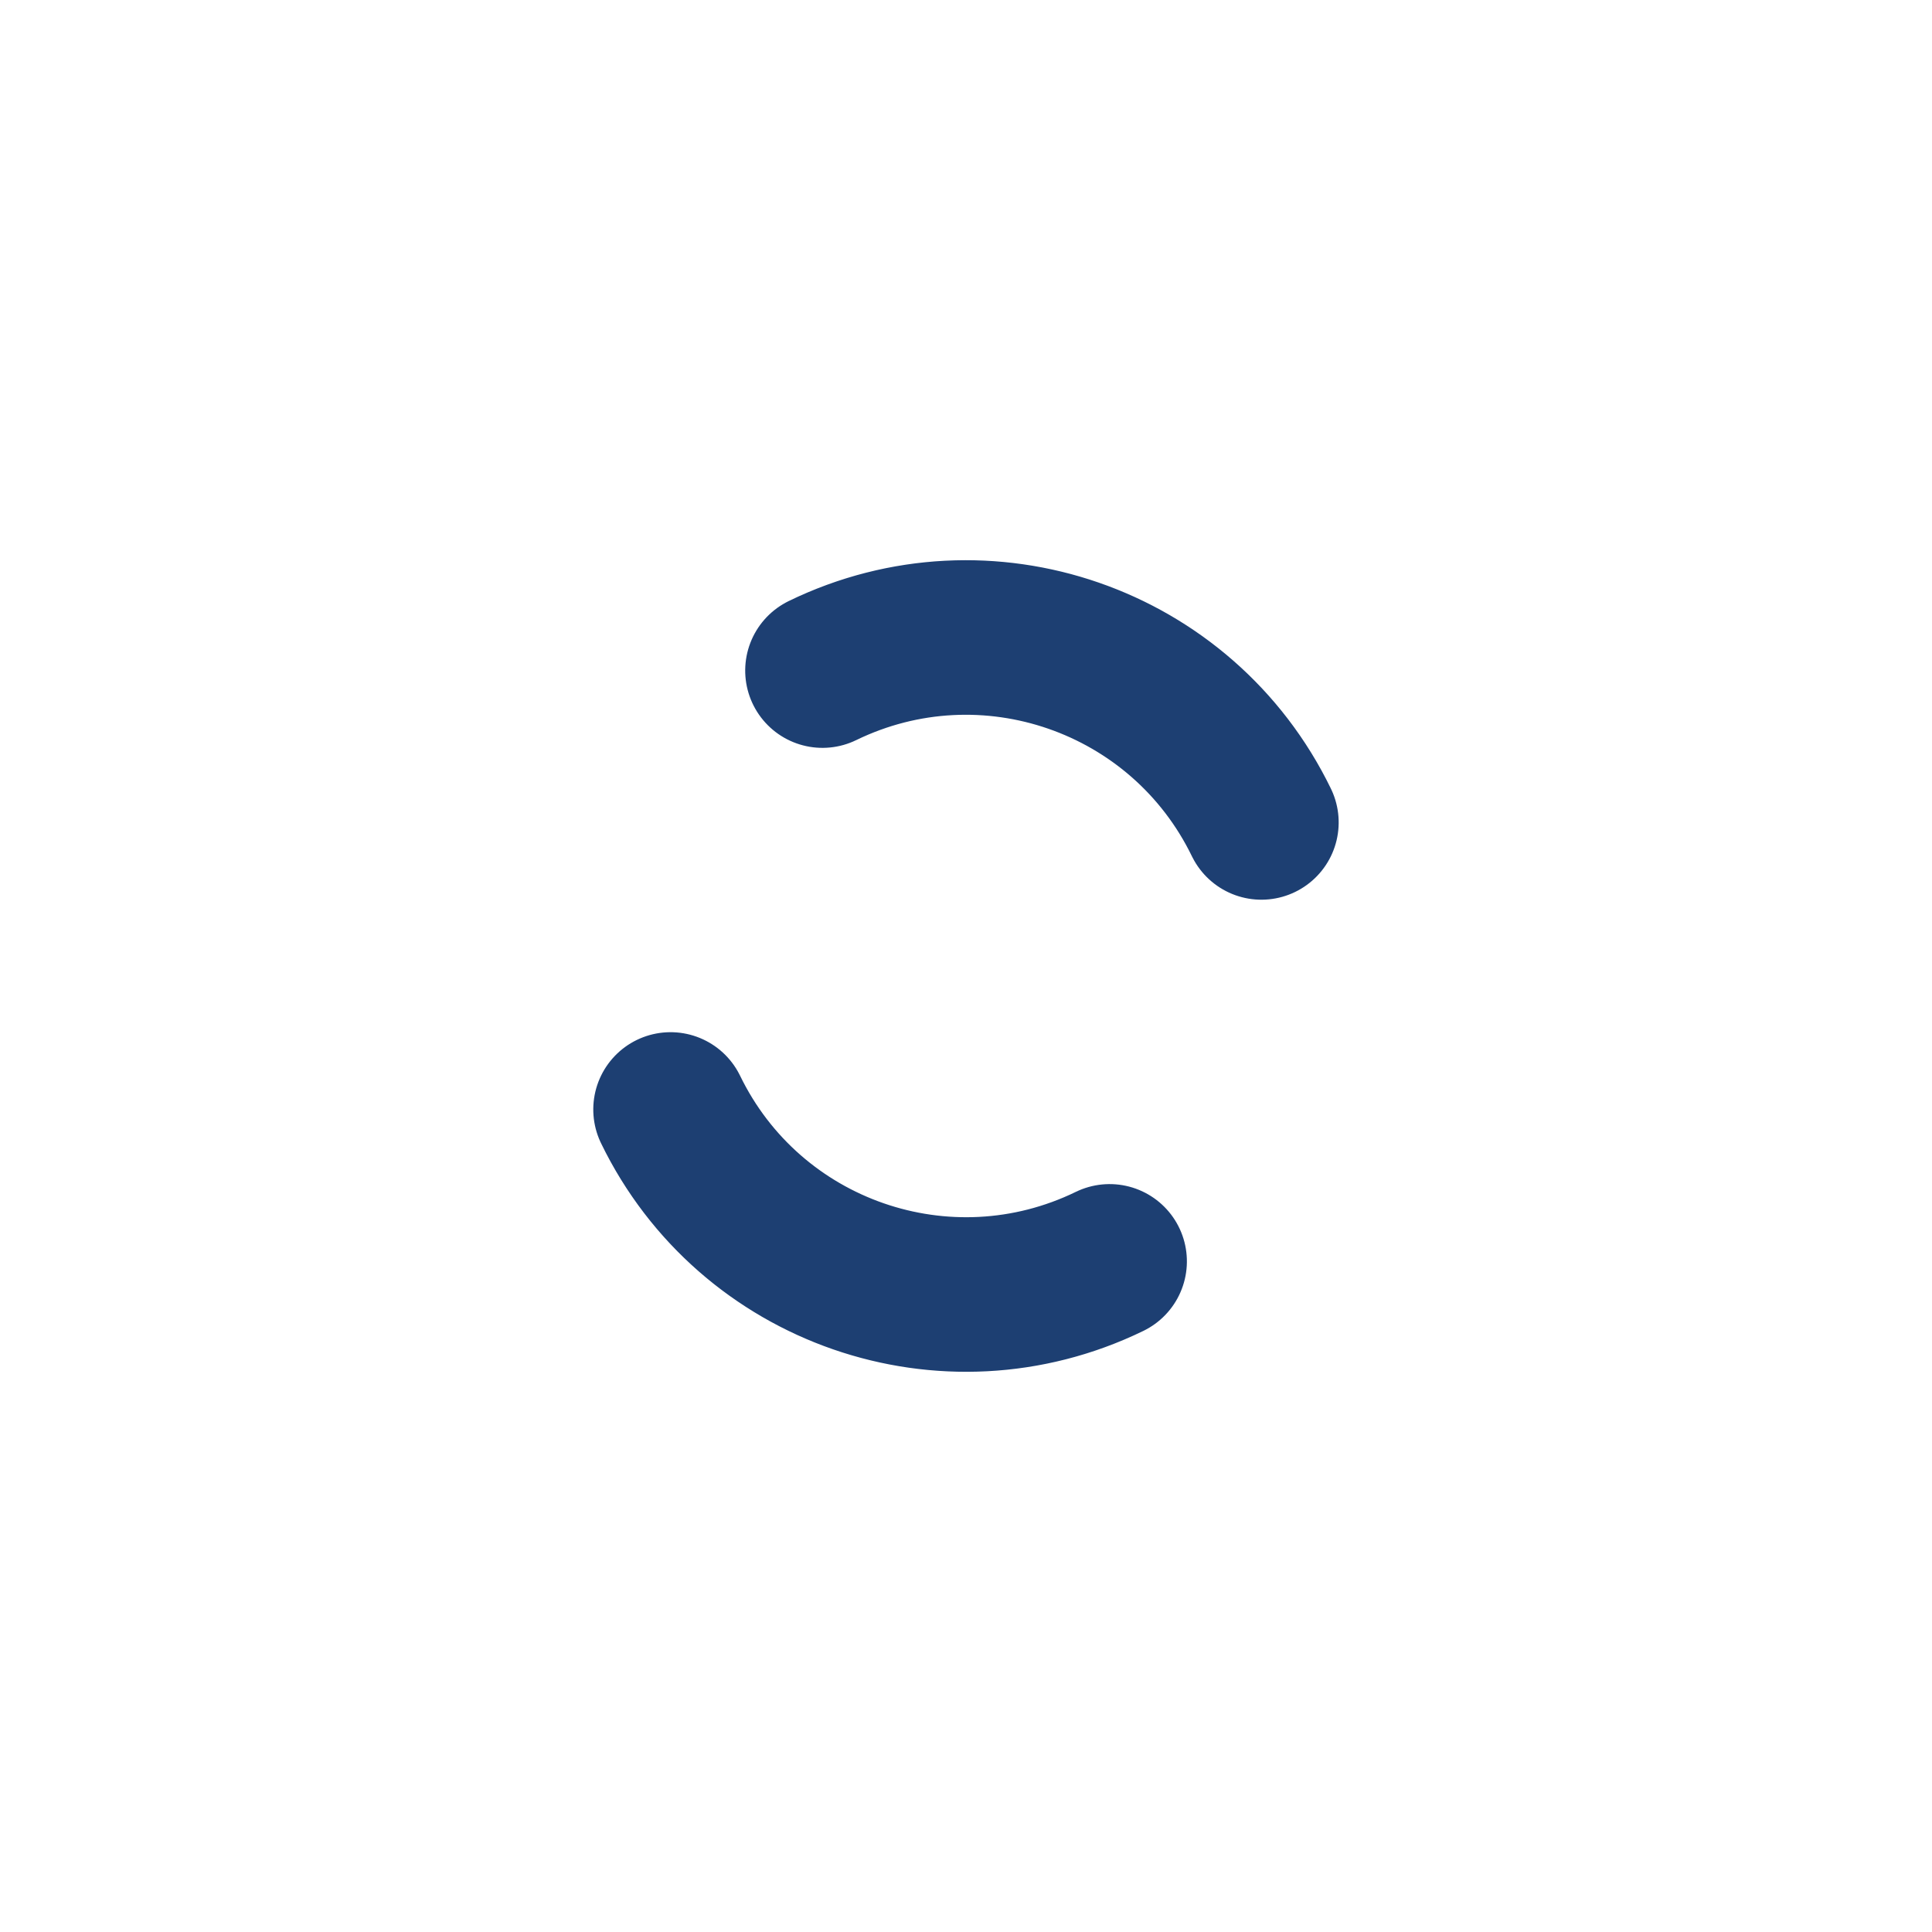
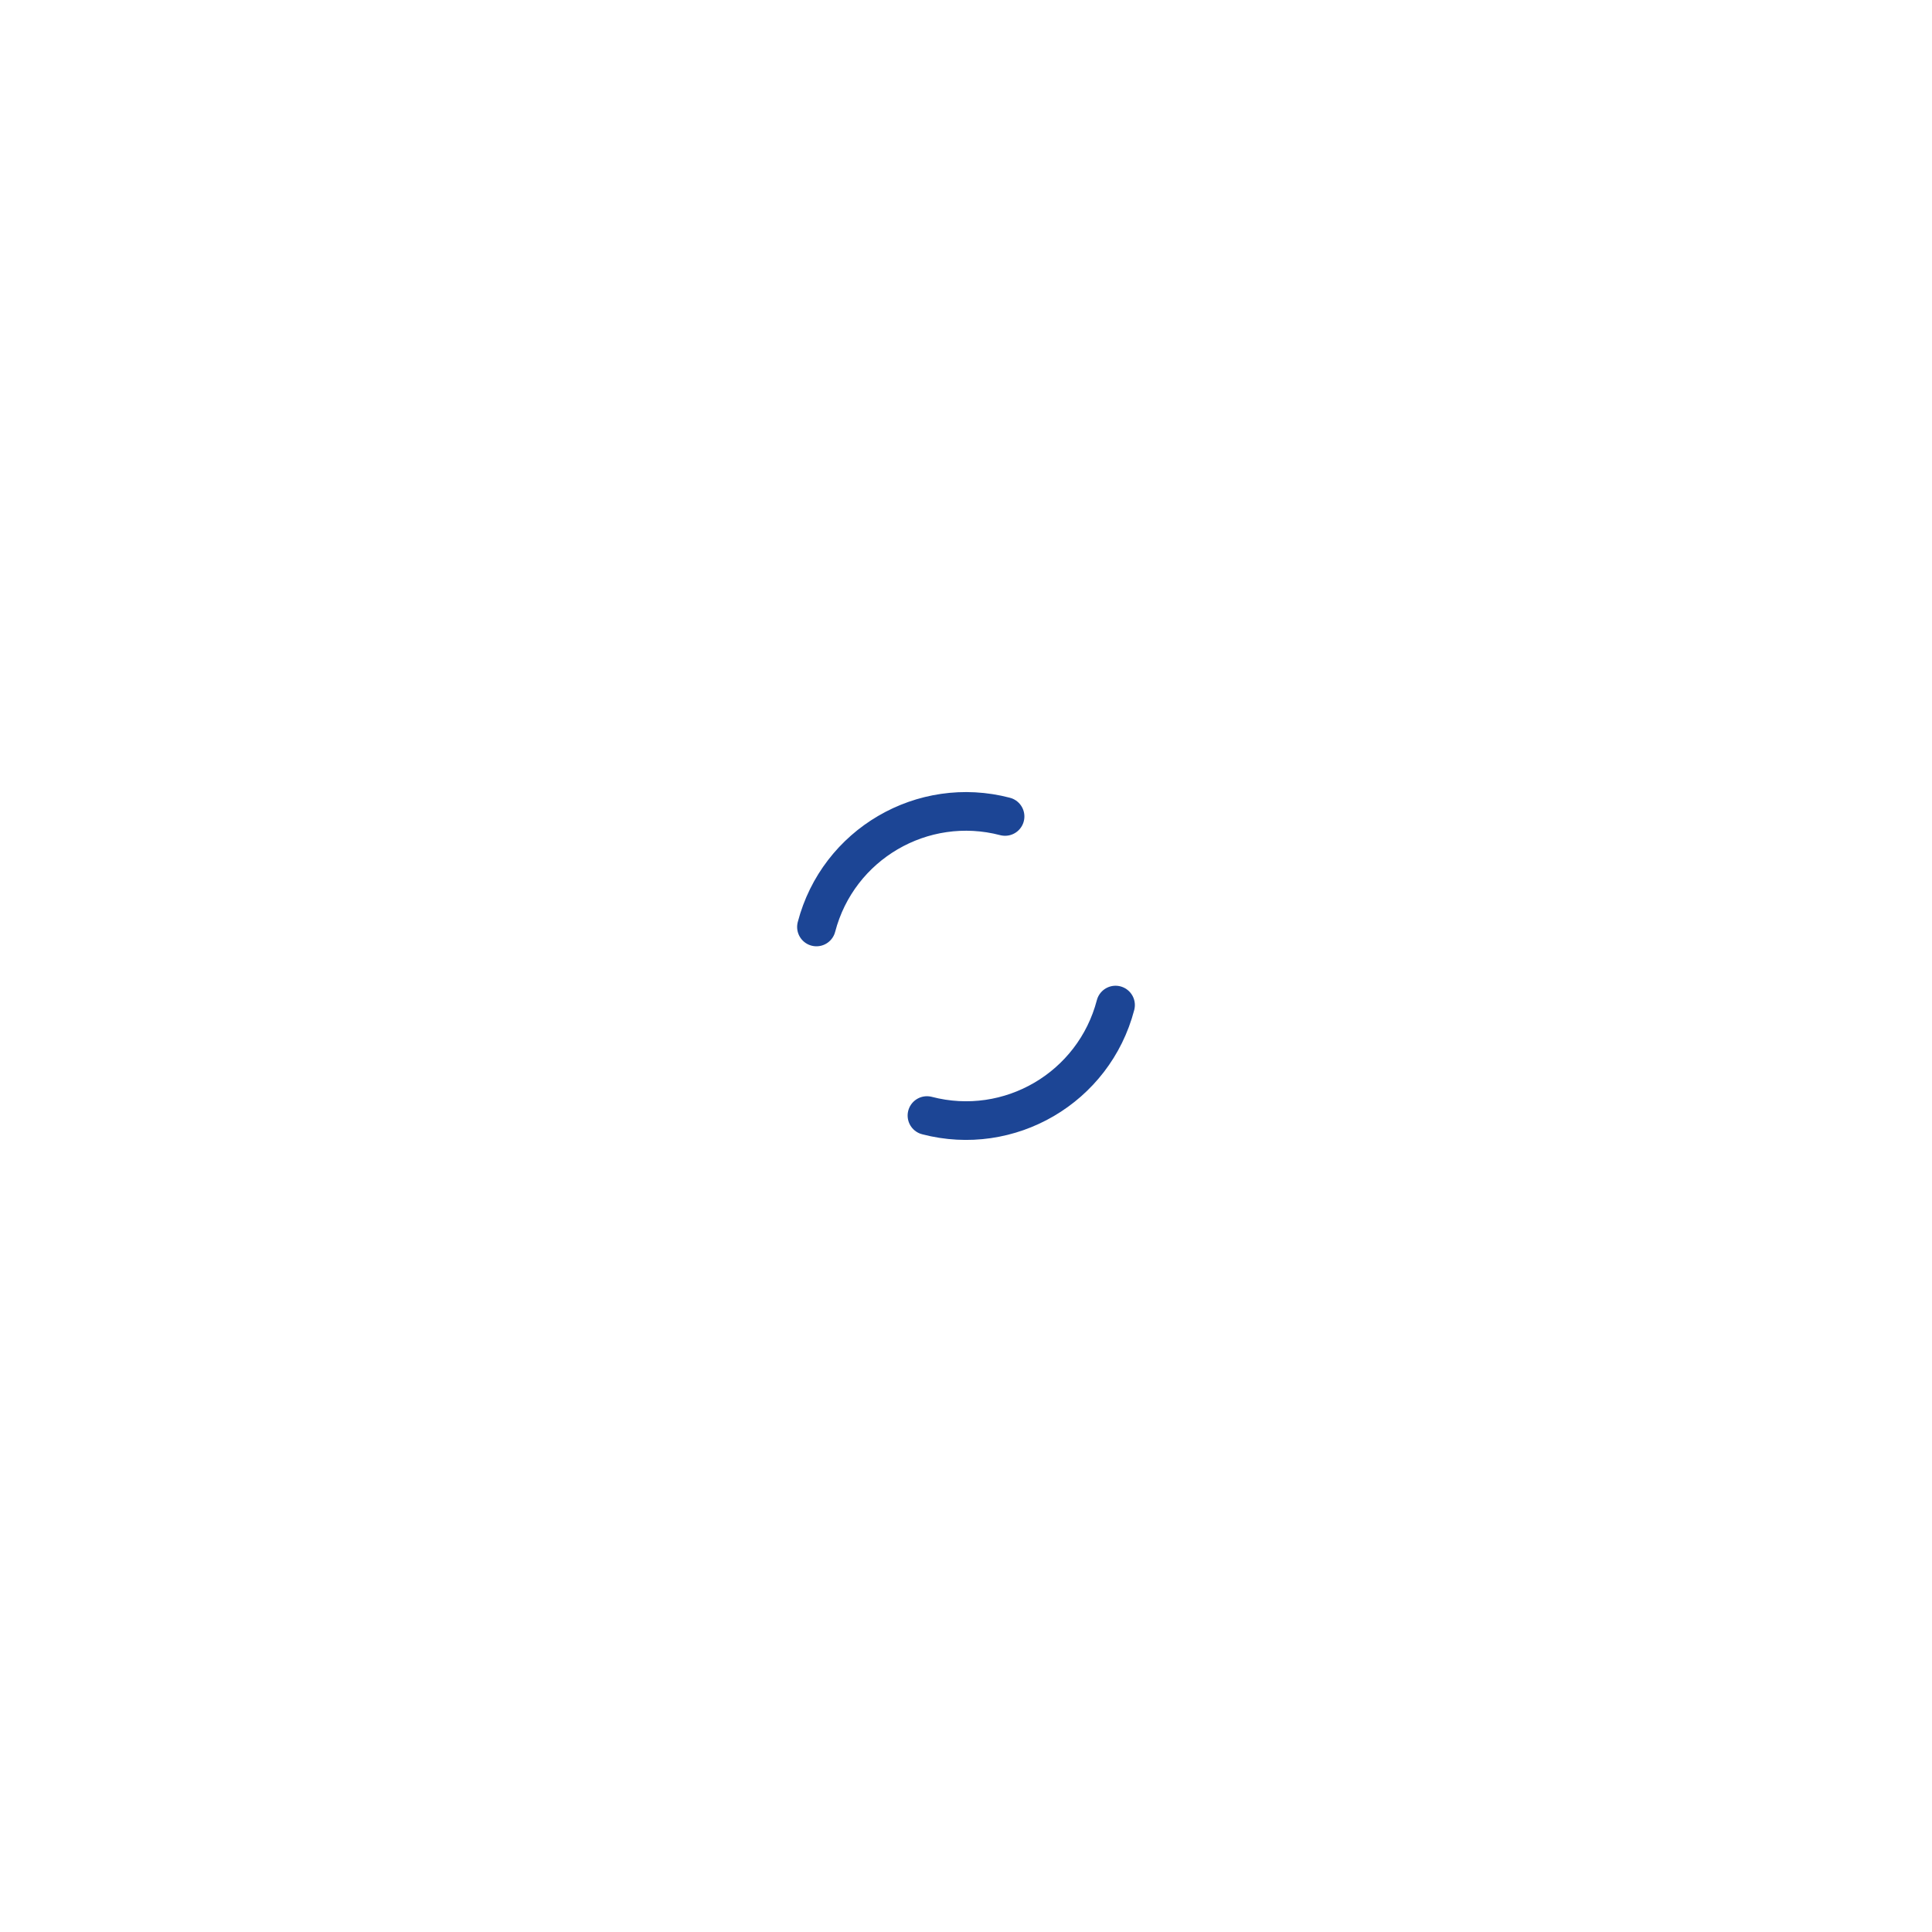
- <svg xmlns="http://www.w3.org/2000/svg" style="margin: auto; background: rgb(255, 255, 255); display: block; shape-rendering: auto;" width="181px" height="181px" viewBox="0 0 100 100" preserveAspectRatio="xMidYMid">
-   <circle cx="50" cy="50" r="17" stroke-width="8" stroke="#1d3f72" stroke-dasharray="26.704 26.704" fill="none" stroke-linecap="round" transform="rotate(64.1063 50 50)">
-     <animateTransform attributeName="transform" type="rotate" repeatCount="indefinite" dur="0.412s" keyTimes="0;1" values="0 50 50;360 50 50" />
+ <svg xmlns="http://www.w3.org/2000/svg" style="margin: auto; background: rgb(255, 255, 255); display: block; shape-rendering: auto;" width="200px" height="200px" viewBox="0 0 100 100" preserveAspectRatio="xMidYMid">
+   <circle cx="50" cy="50" r="8" stroke-width="2" stroke="#1c4595" stroke-dasharray="12.566 12.566" fill="none" stroke-linecap="round" transform="rotate(194.654 50 50)">
+     <animateTransform attributeName="transform" type="rotate" repeatCount="indefinite" dur="0.613s" keyTimes="0;1" values="0 50 50;360 50 50" />
  </circle>
</svg>
